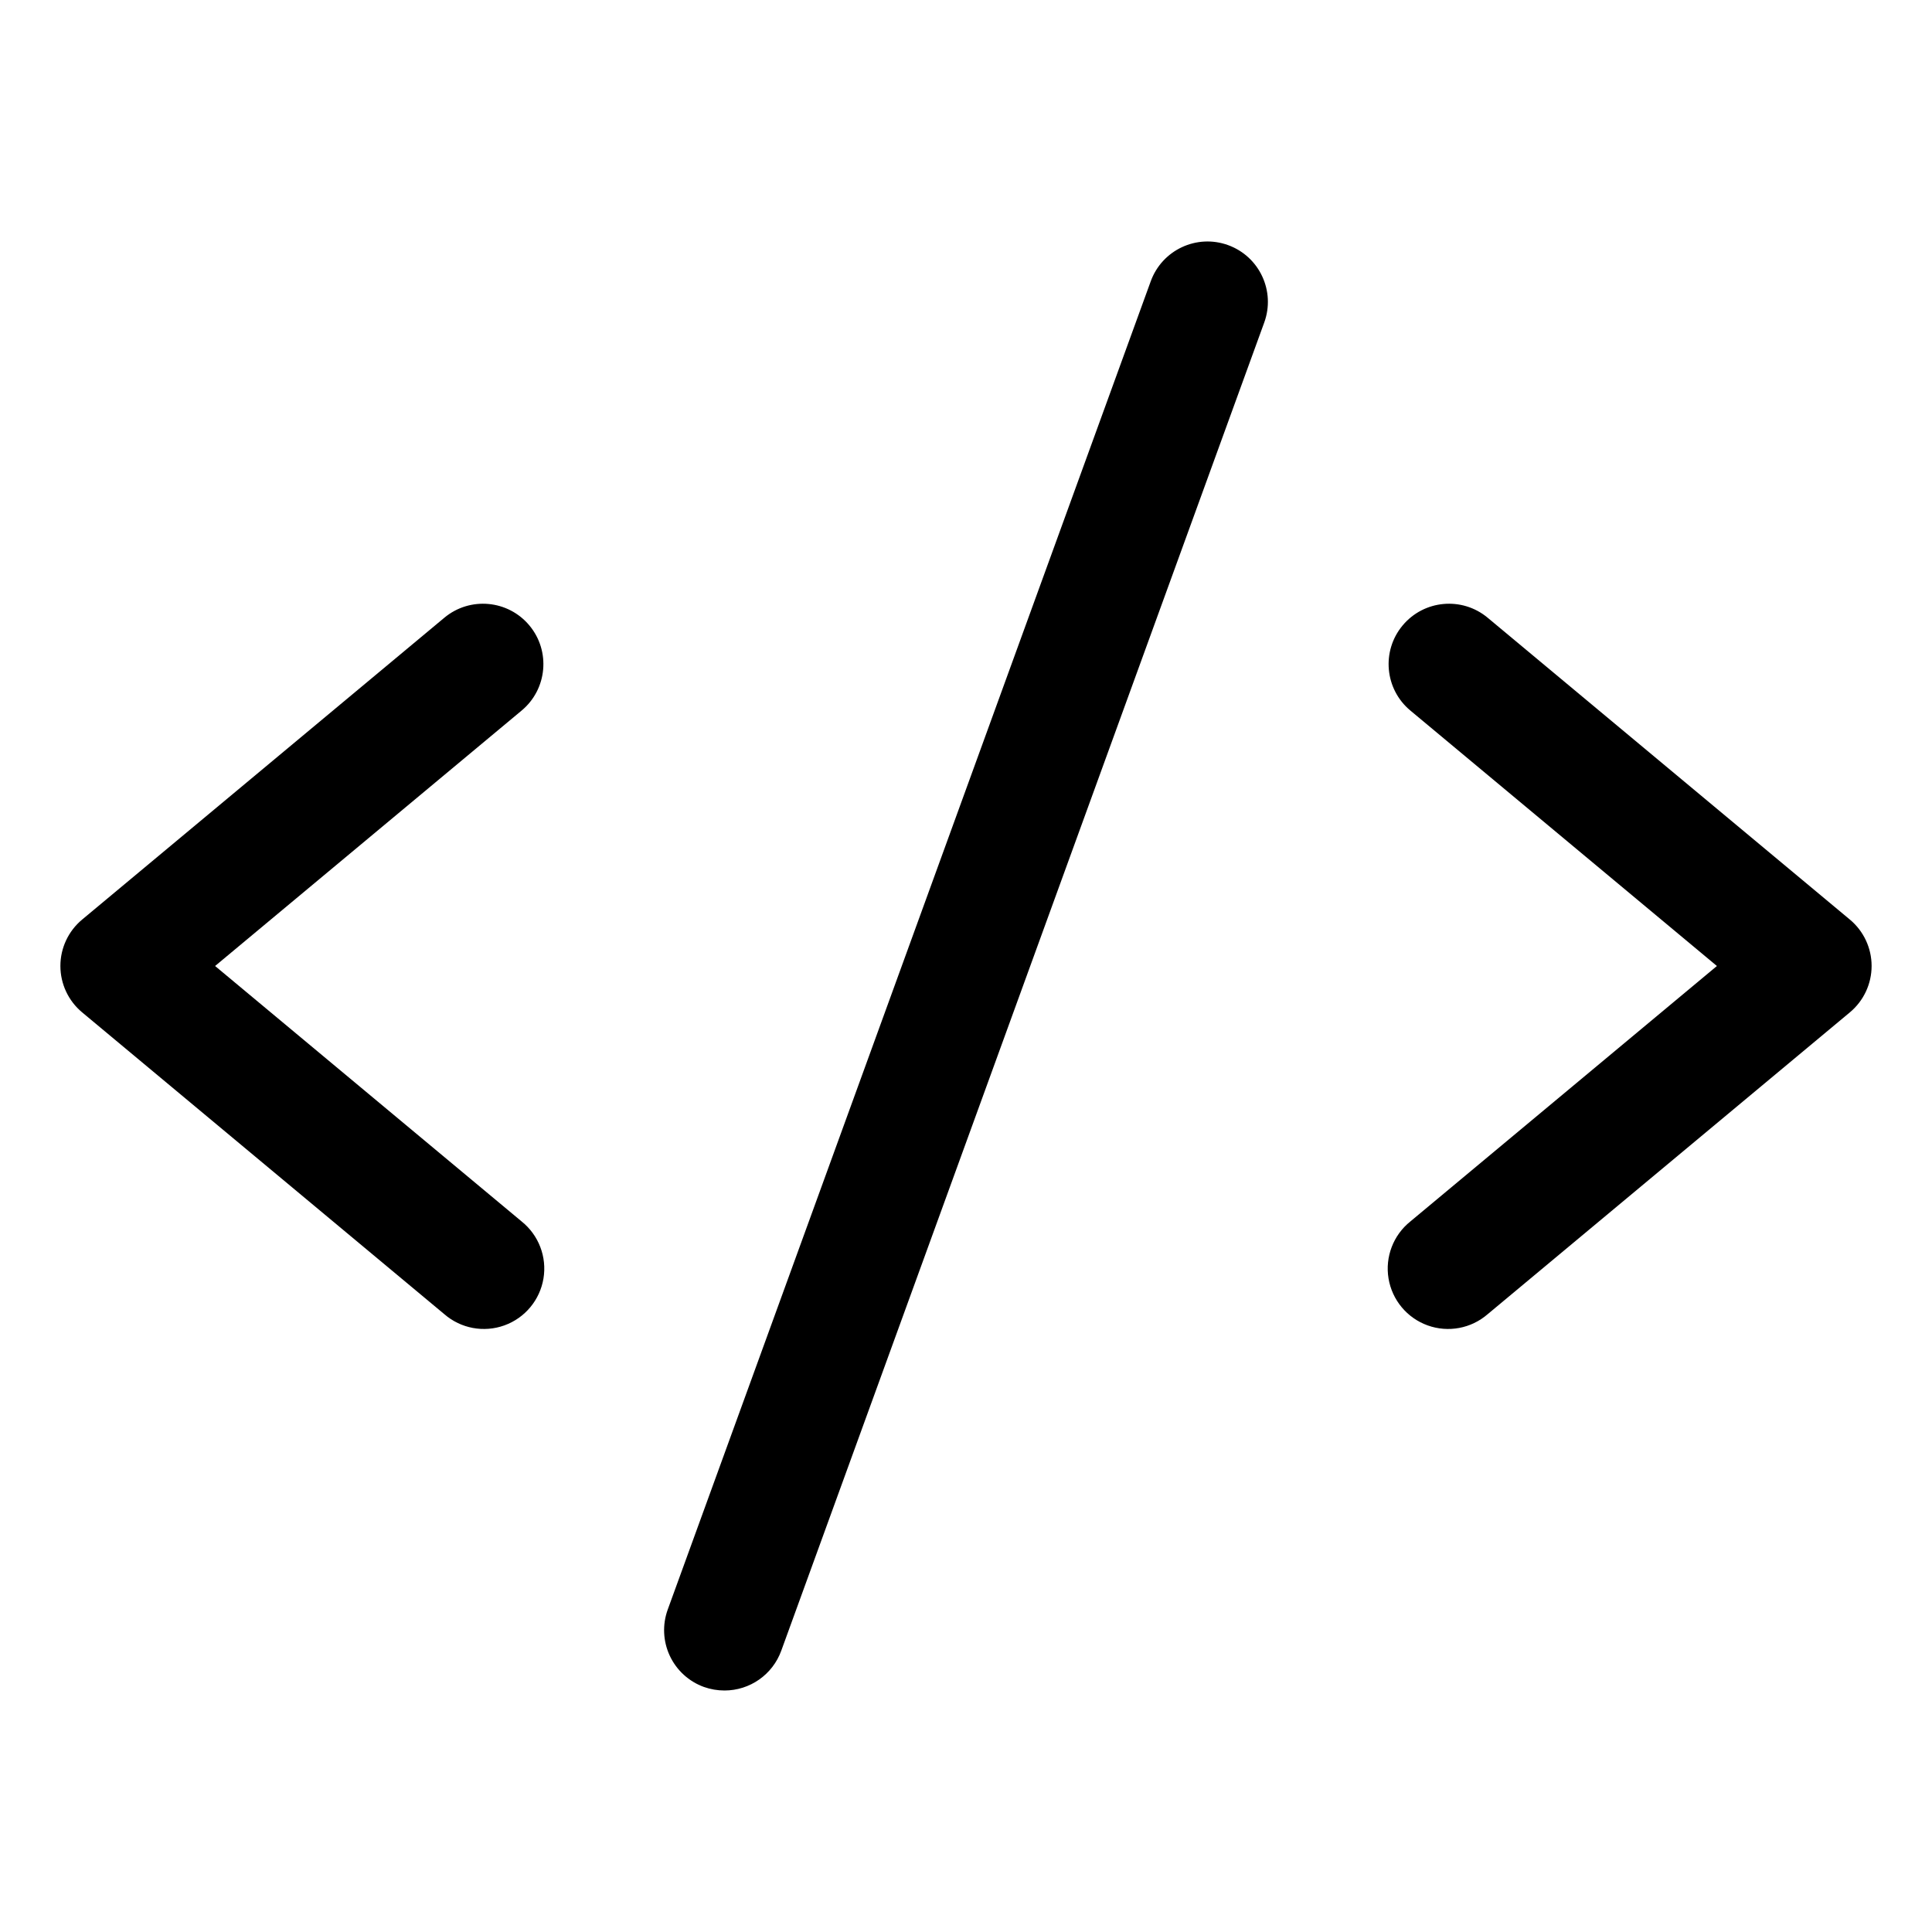
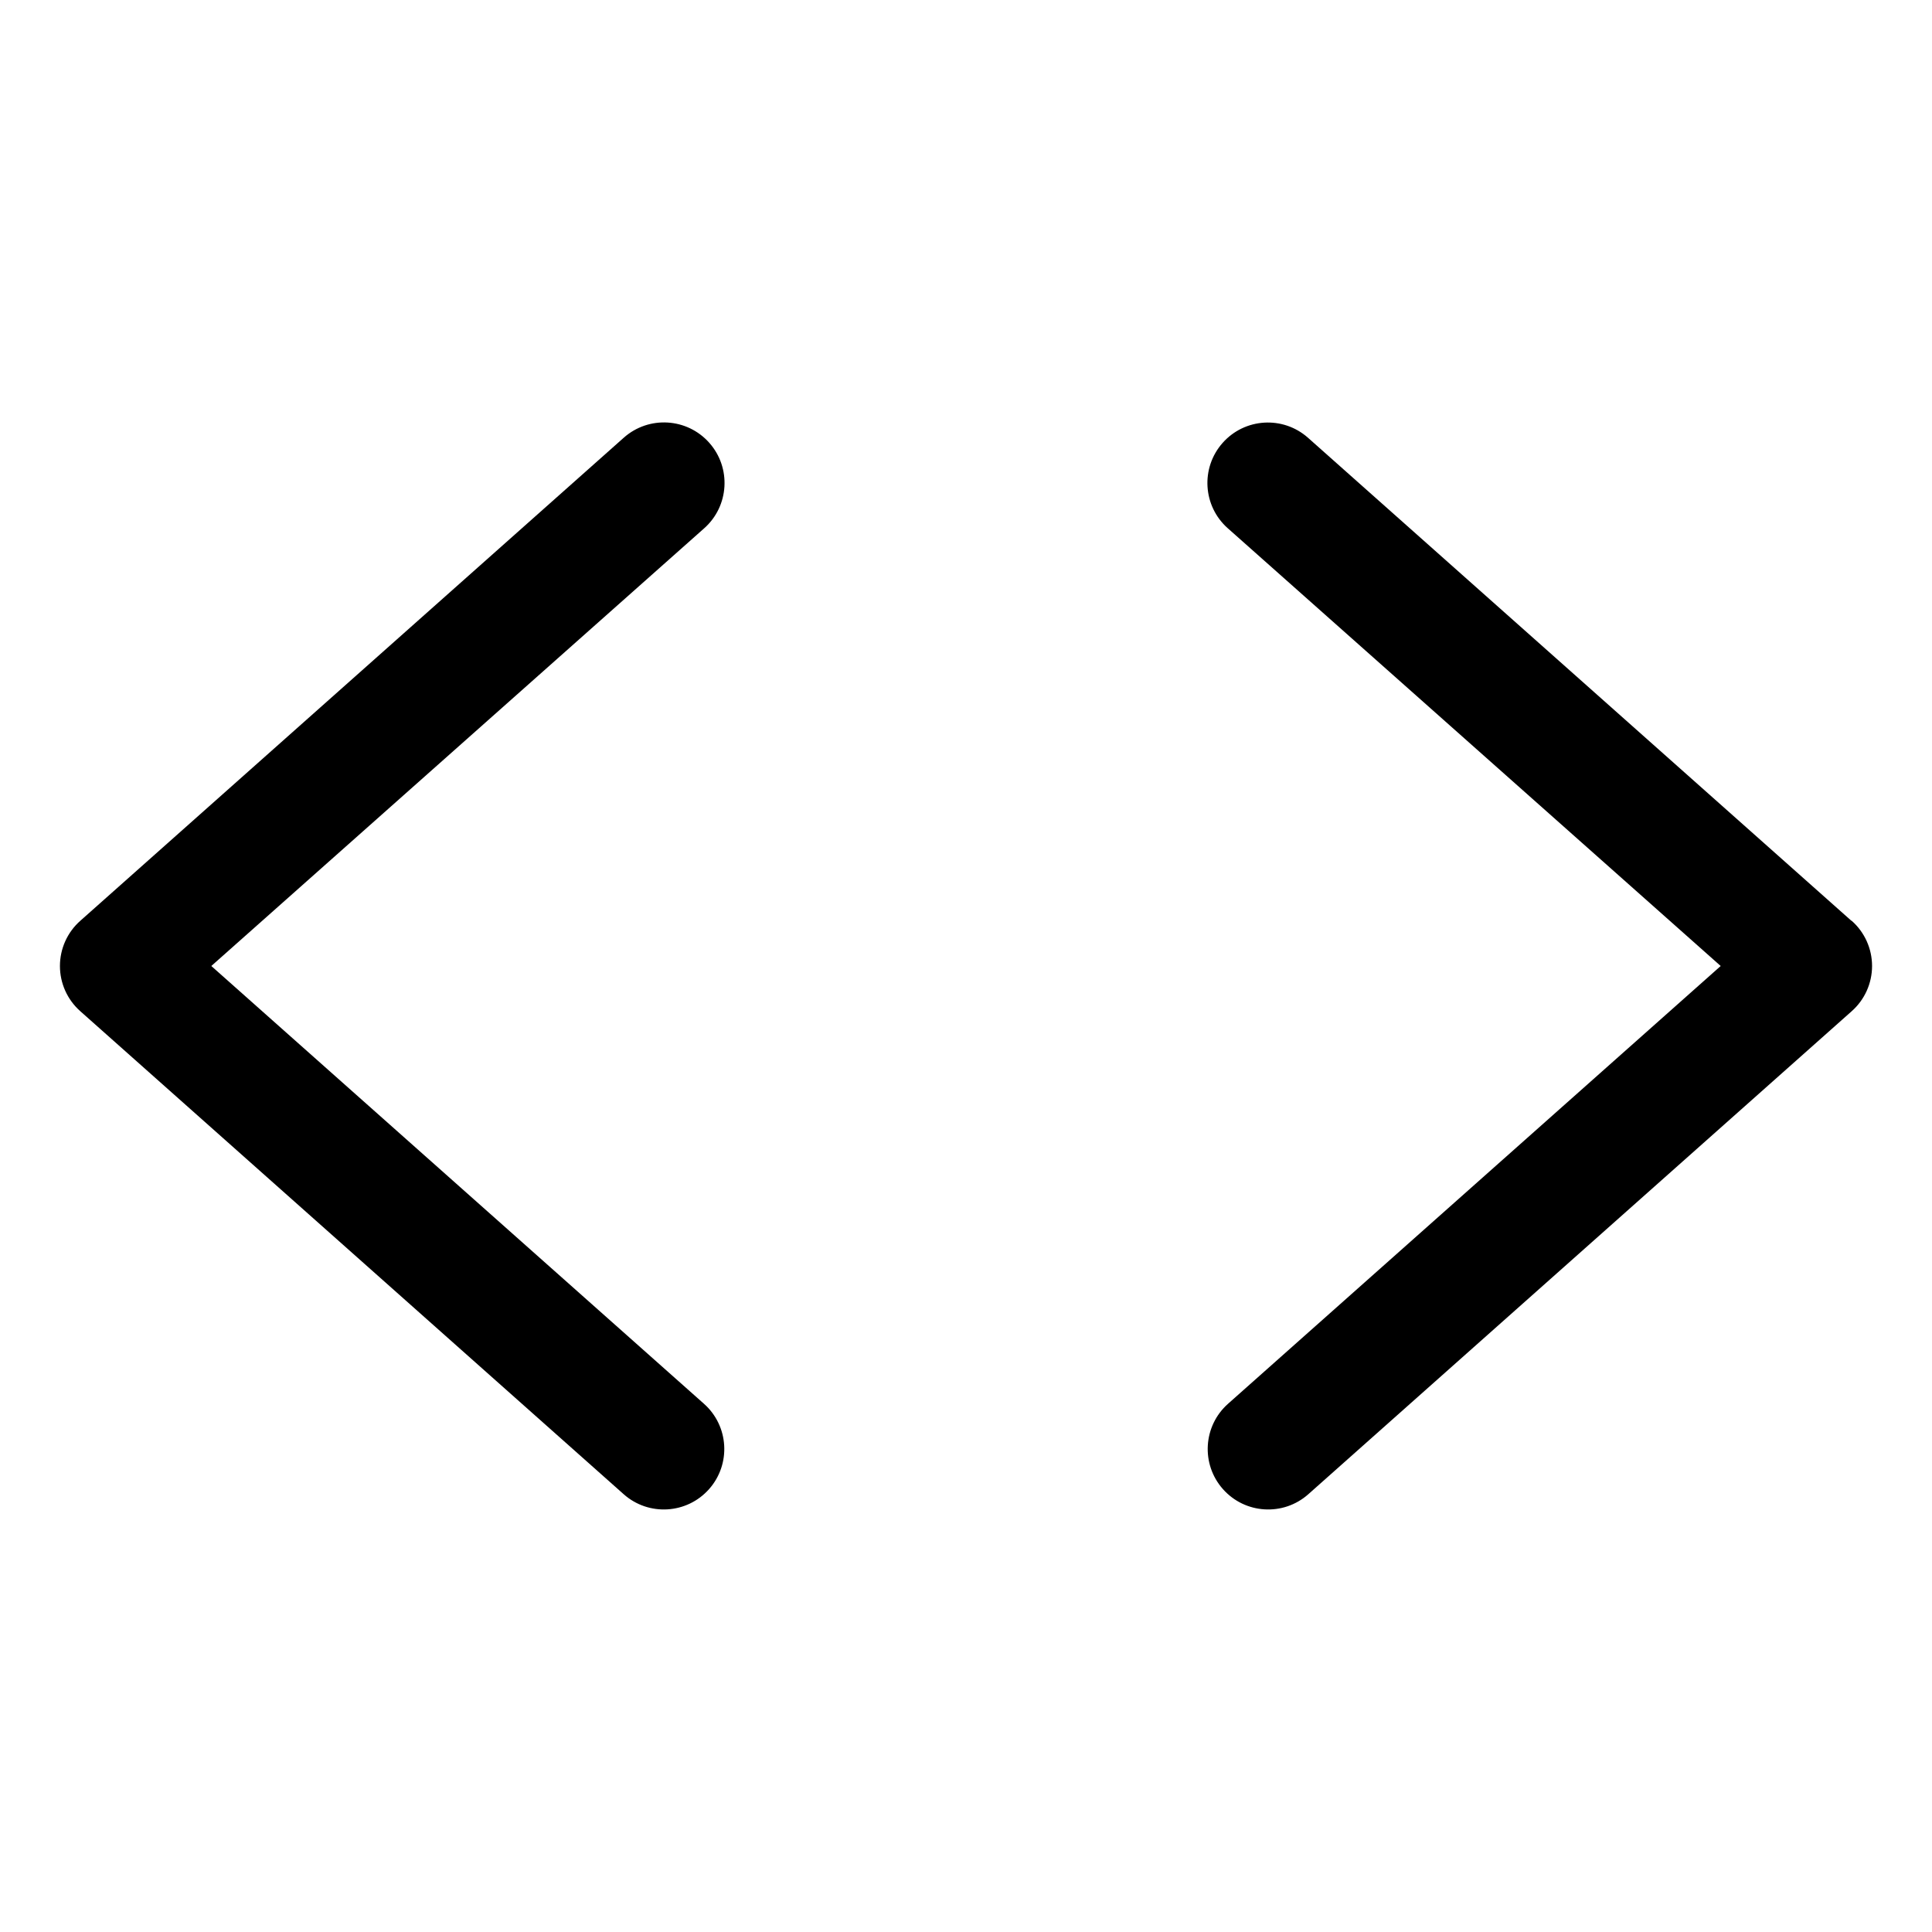
<svg xmlns="http://www.w3.org/2000/svg" width="32" height="32" fill="#000000" viewBox="0 0 256 256">
-   <path d="M69.12,94.15,28.5,128l40.62,33.85a8,8,0,1,1-10.24,12.29l-48-40a8,8,0,0,1,0-12.29l48-40a8,8,0,0,1,10.24,12.3Zm176,27.7-48-40a8,8,0,1,0-10.24,12.3L227.5,128l-40.62,33.85a8,8,0,1,0,10.24,12.29l48-40a8,8,0,0,0,0-12.29ZM162.73,32.48a8,8,0,0,0-10.25,4.79l-64,176a8,8,0,0,0,4.79,10.26A8.14,8.14,0,0,0,96,224a8,8,0,0,0,7.52-5.27l64-176A8,8,0,0,0,162.73,32.48Z" />
+   <path d="M93.31,70,28,128l65.27,58a8,8,0,1,1-10.62,12l-72-64a8,8,0,0,1,0-12l72-64A8,8,0,1,1,93.31,70Zm152,52-72-64a8,8,0,0,0-10.62,12L228,128l-65.27,58a8,8,0,1,0,10.62,12l72-64a8,8,0,0,0,0-12Z" />
</svg>
